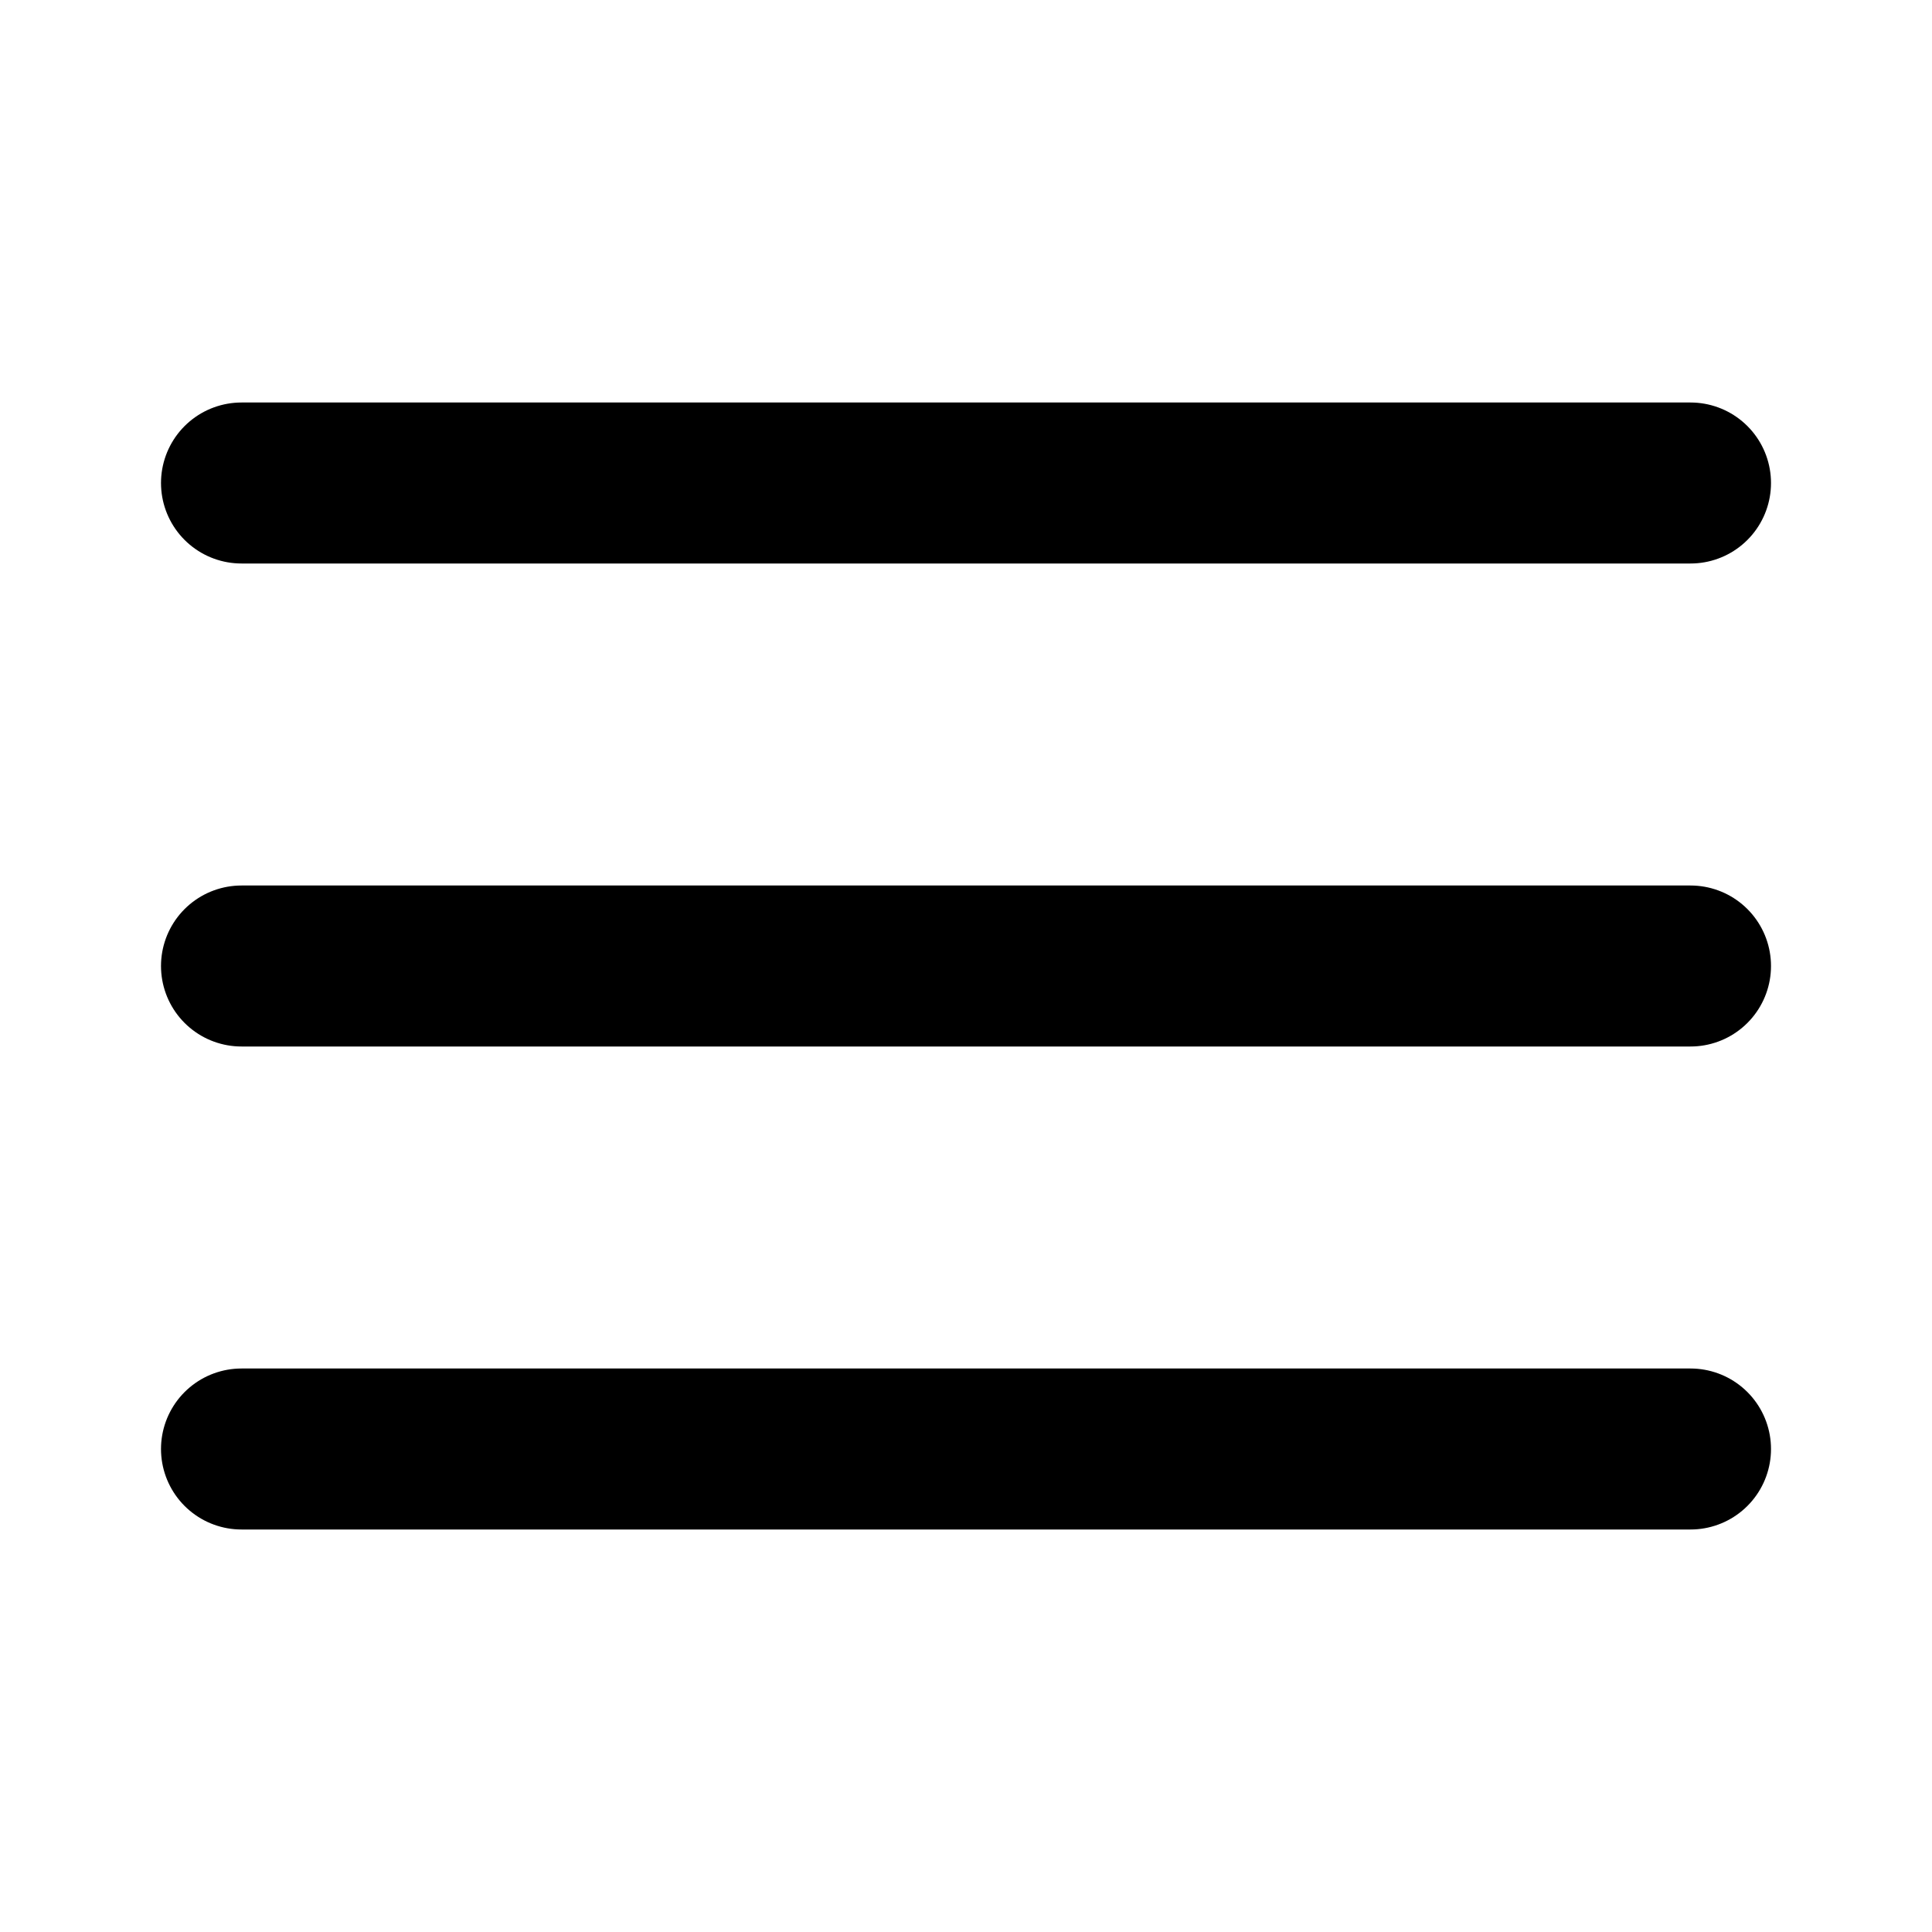
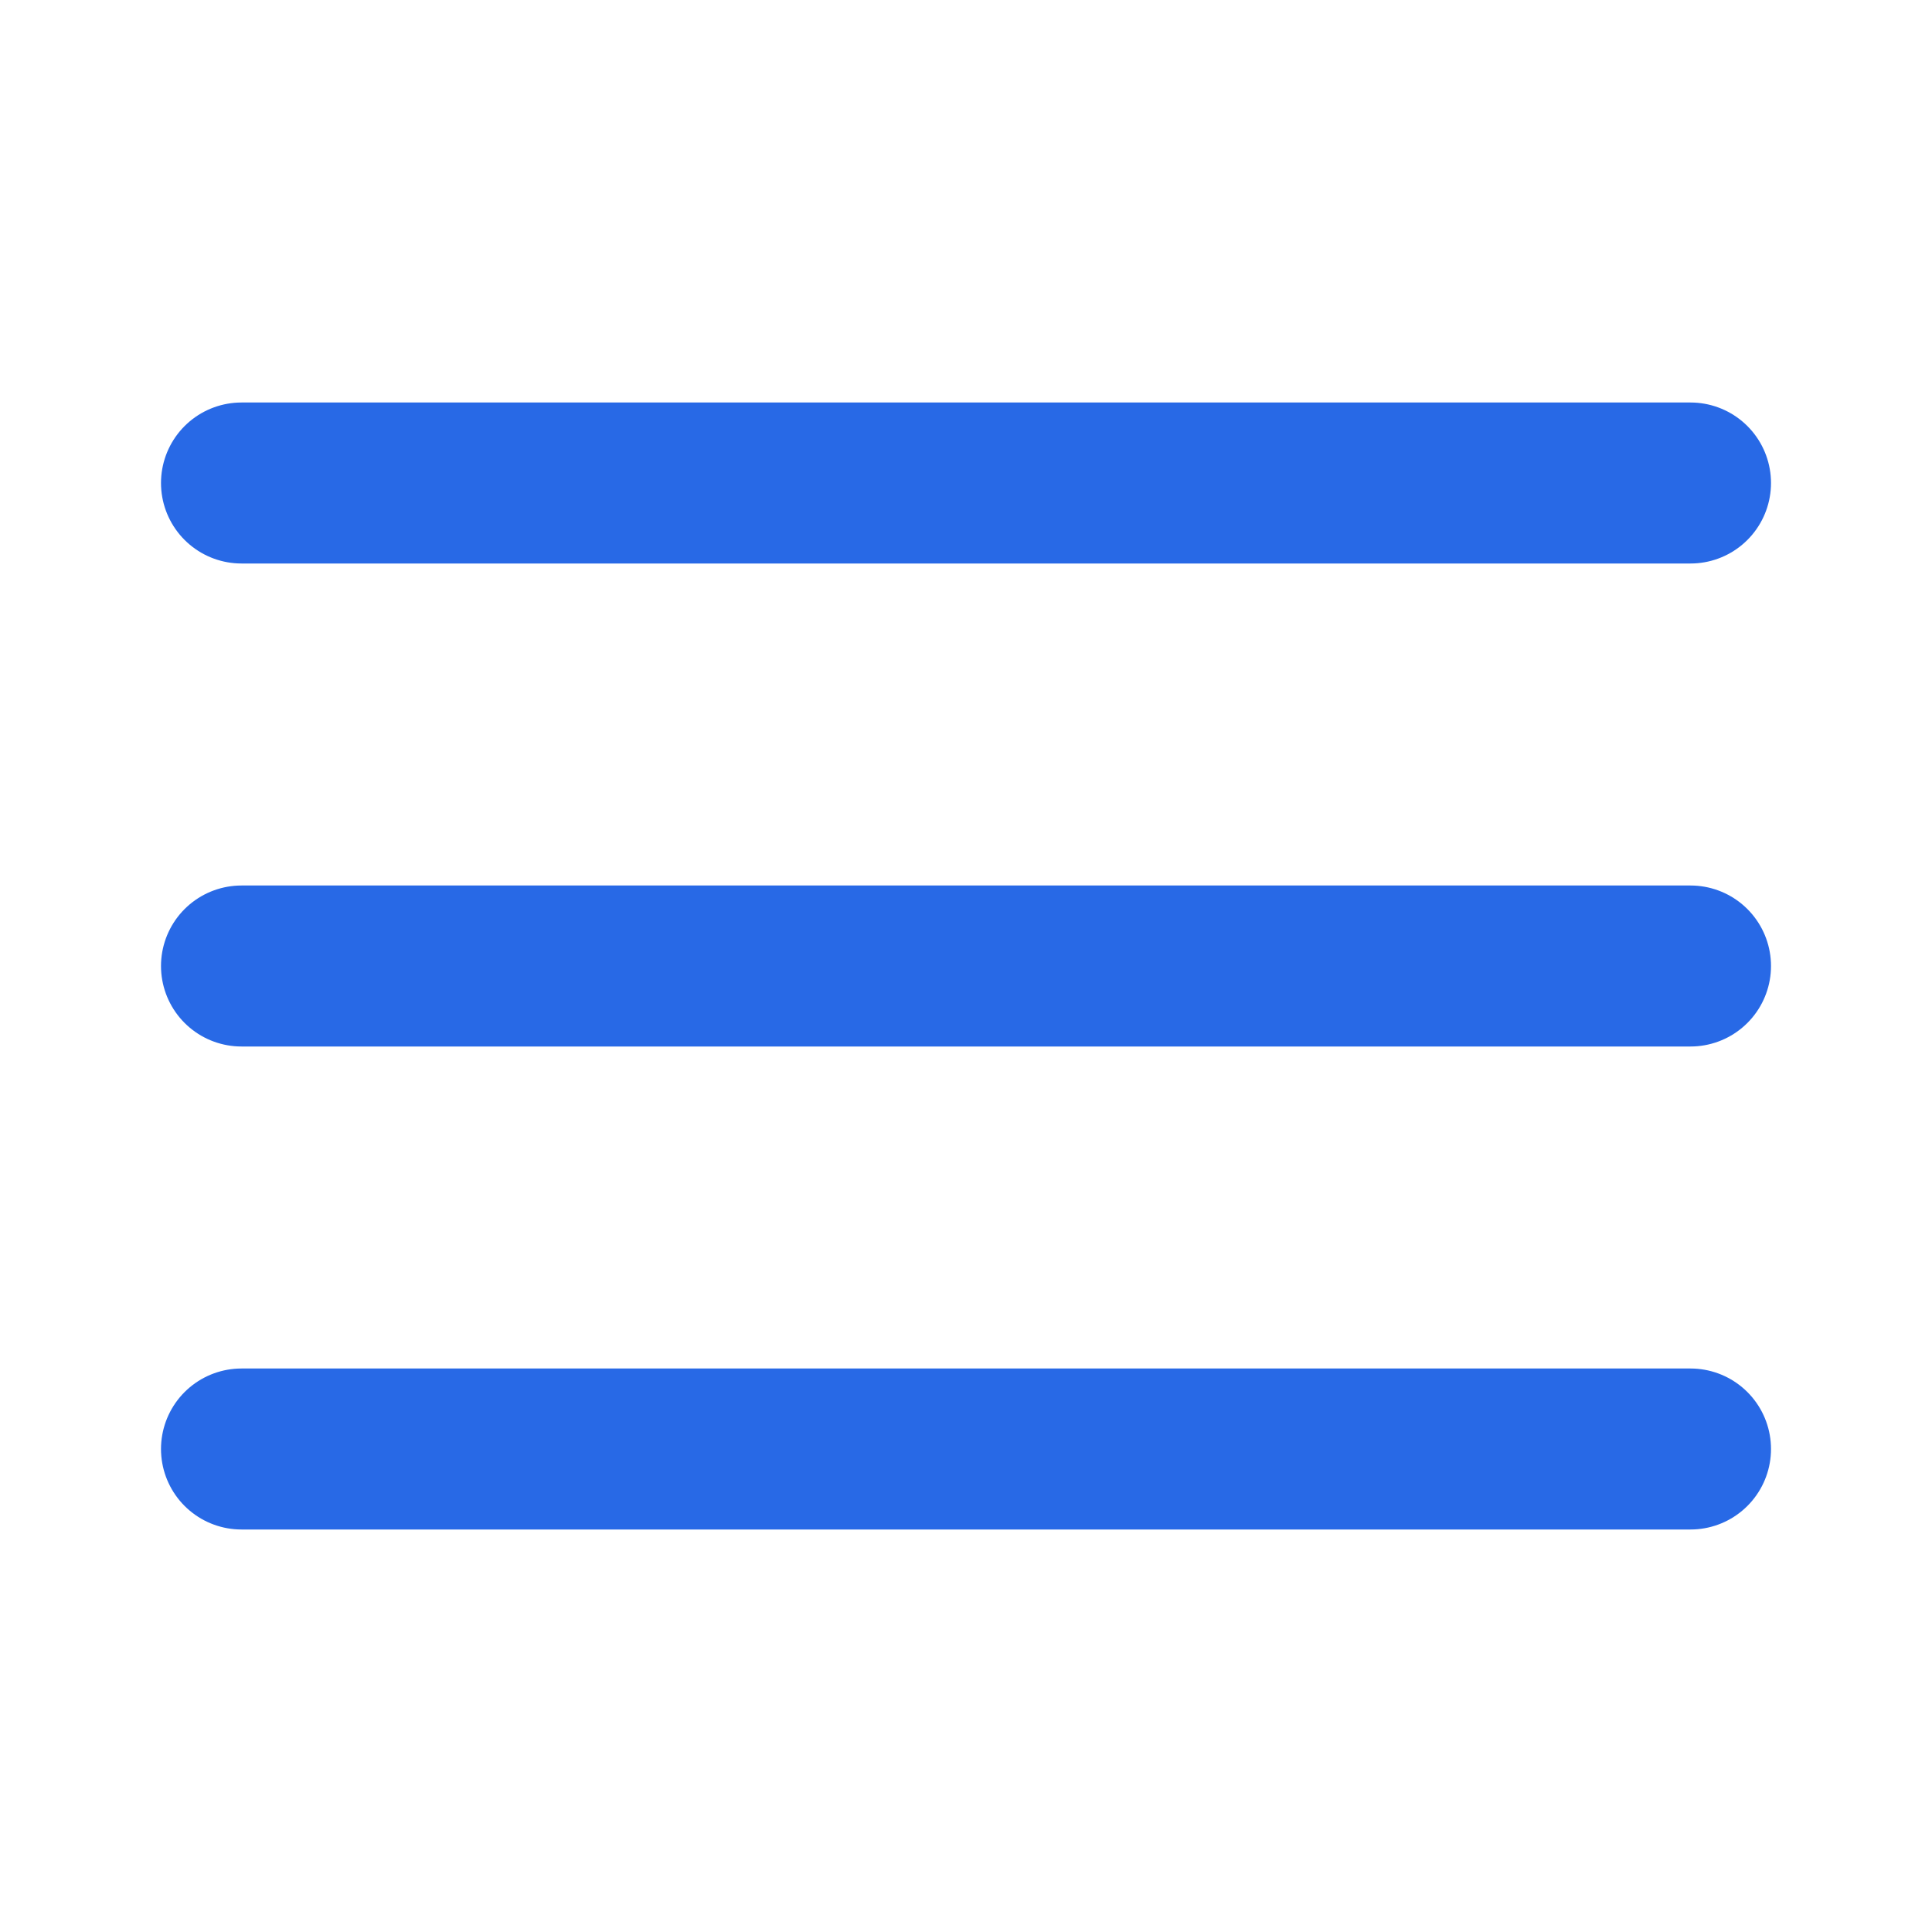
- <svg xmlns="http://www.w3.org/2000/svg" width="24" height="24" viewBox="0 0 24 24" fill="none" stroke="currentColor" stroke-width="2" stroke-linecap="round" stroke-linejoin="round" class="feather feather-menu">
+ <svg xmlns="http://www.w3.org/2000/svg" width="24" height="24" viewBox="0 0 24 24" fill="none" stroke="#2869e6" stroke-width="2" stroke-linecap="round" stroke-linejoin="round" class="feather feather-menu">
  <line x1="3" y1="12" x2="21" y2="12" />
  <line x1="3" y1="6" x2="21" y2="6" />
  <line x1="3" y1="18" x2="21" y2="18" />
</svg>
